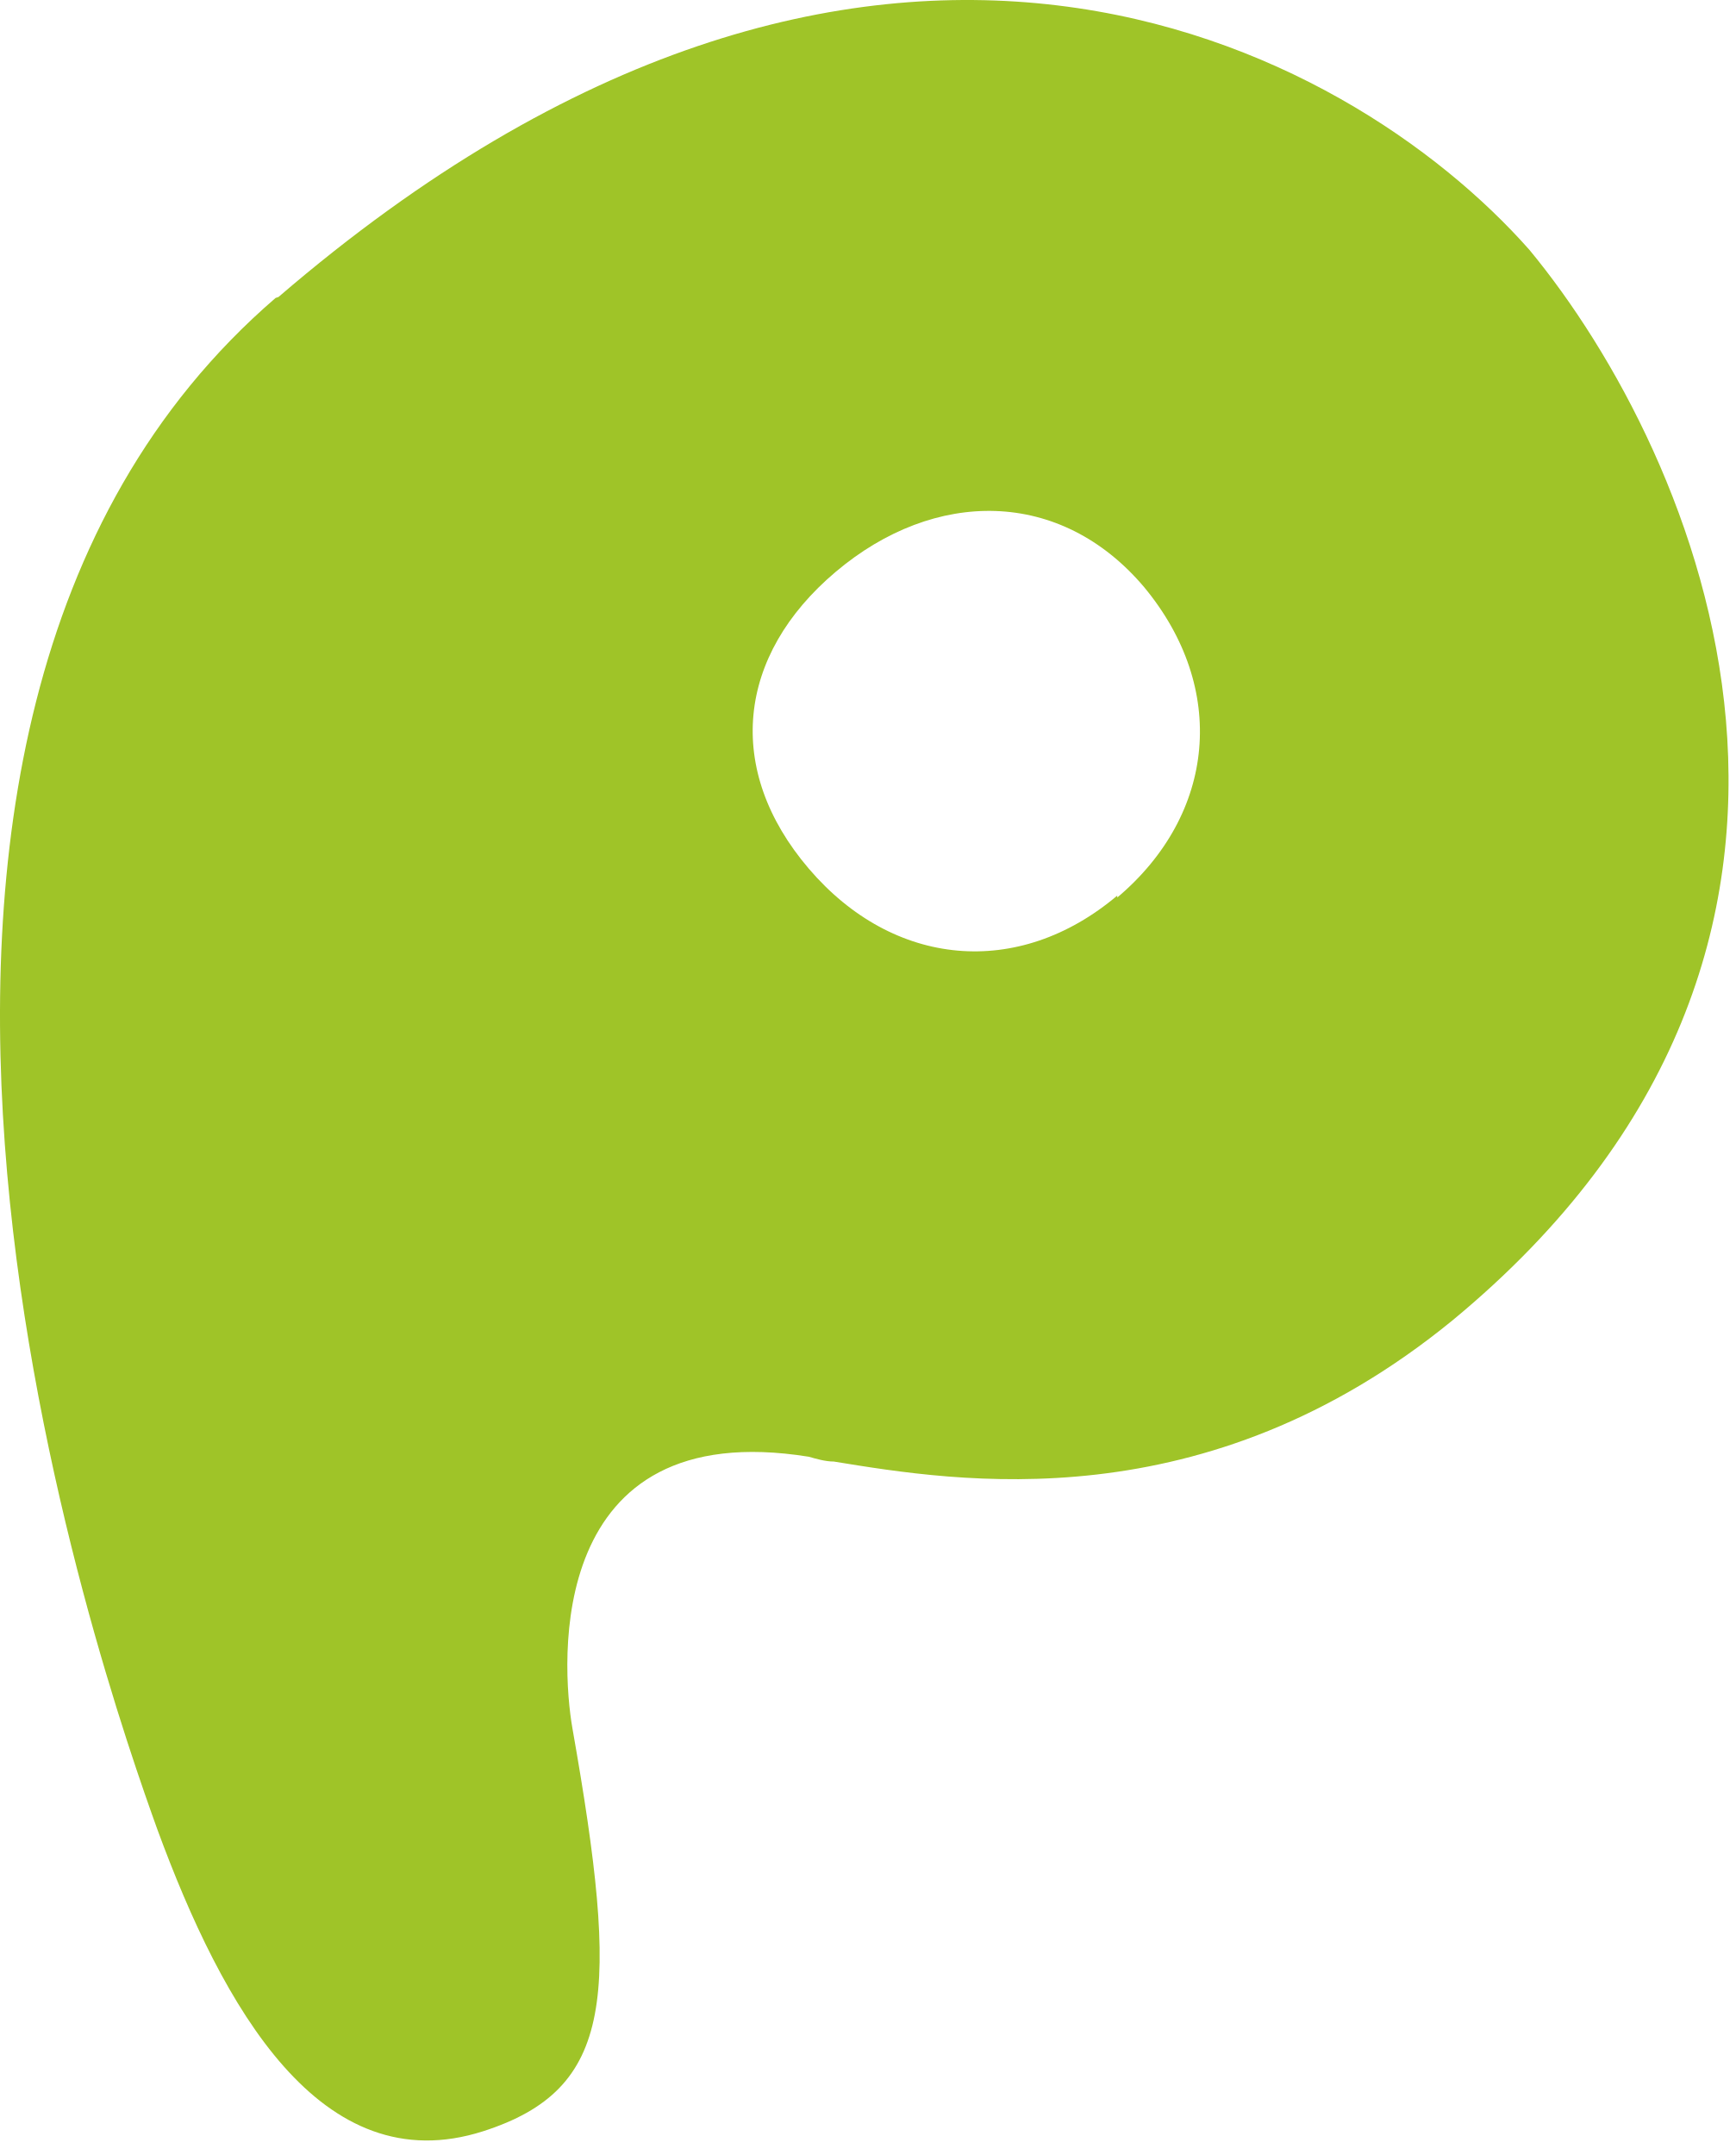
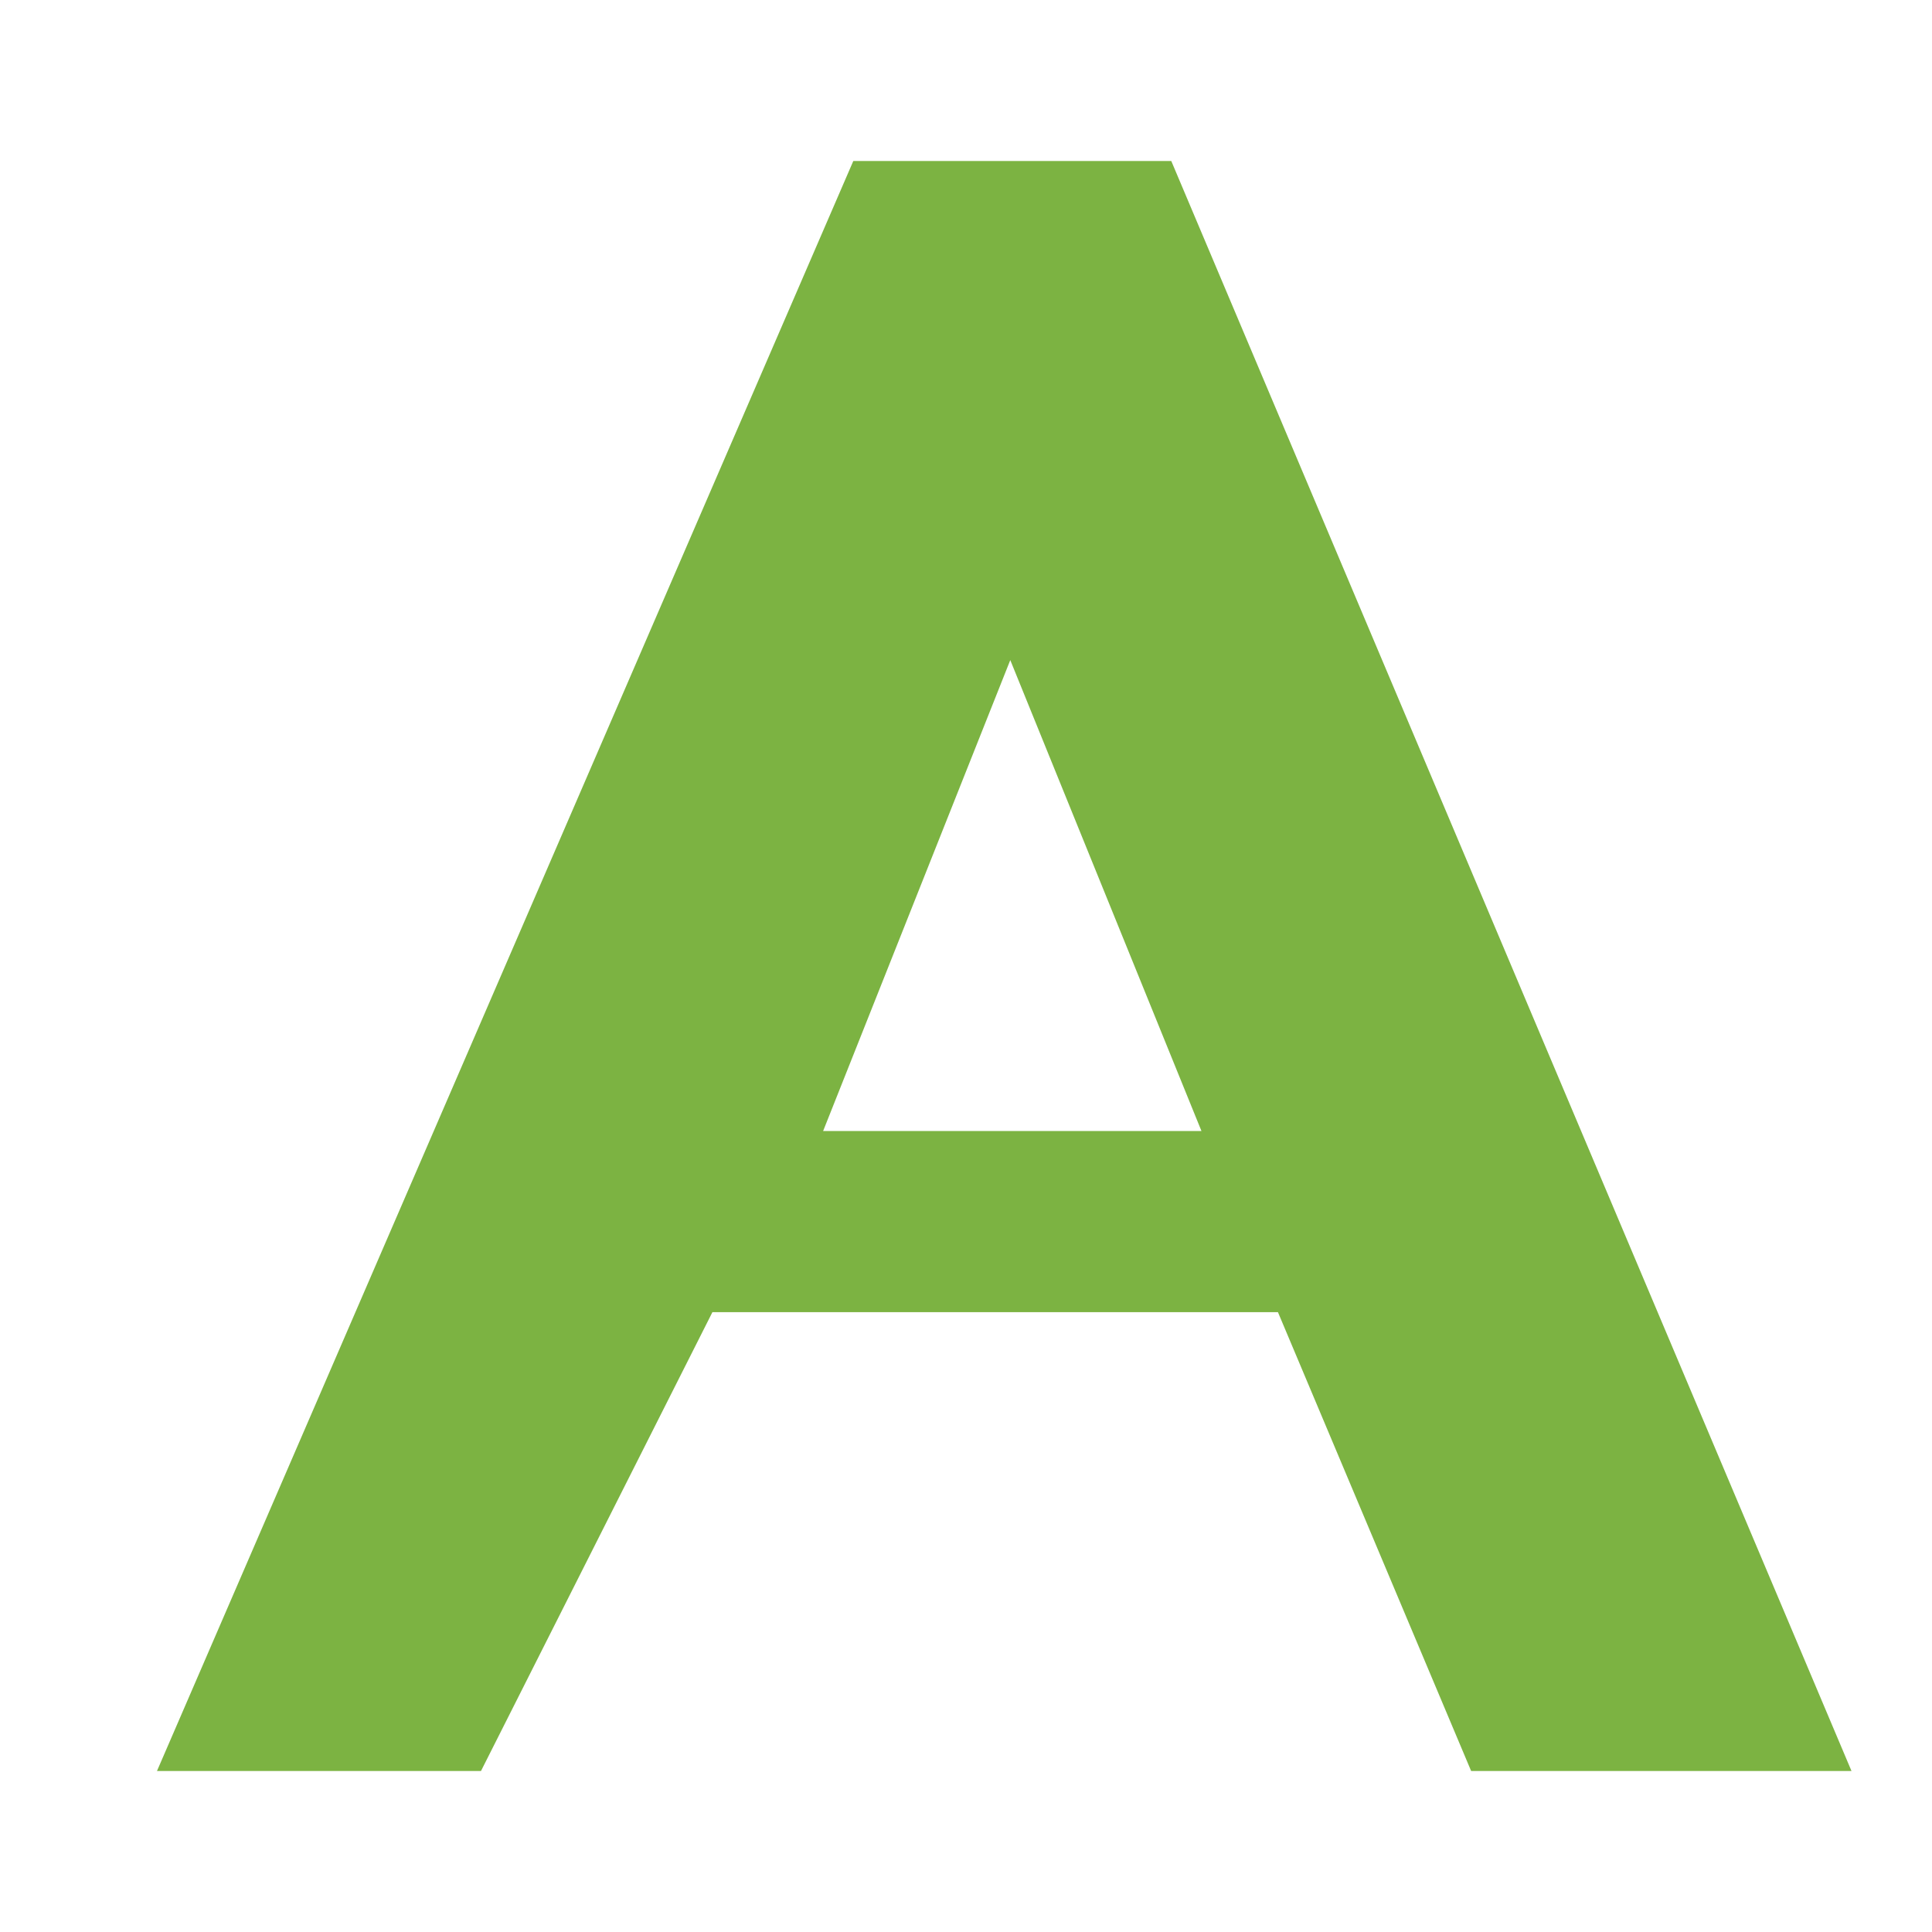
- <svg xmlns="http://www.w3.org/2000/svg" width="91" height="113" viewBox="0 0 91 113" fill="none">
-   <path fill-rule="evenodd" clip-rule="evenodd" d="M14.603 15.573C45.589 -11.08 70.629 2.272 80.202 13.104C89.07 23.836 100.154 49.431 76.171 69.231C63.172 79.862 50.224 77.696 43.724 76.638C43.271 76.638 42.767 76.487 42.414 76.386C28.609 74.169 29.416 87.218 30.02 90.644C32.489 104.651 32.237 109.538 25.334 111.755C16.82 114.476 11.681 105.256 8.254 95.935C5.534 88.377 -12.101 38.498 14.452 15.623L14.603 15.573ZM58.587 47.063C63.777 42.679 64.382 36.079 59.998 30.789C55.615 25.599 49.015 25.599 43.825 29.983C38.636 34.366 37.981 40.362 42.414 45.551C46.848 50.741 53.398 51.345 58.587 46.962V47.063Z" fill="#9FC428" />
+ <svg xmlns="http://www.w3.org/2000/svg" width="96" height="96" viewBox="0 0 96 96" fill="none" role="img" aria-labelledby="title">
+   <path fill-rule="evenodd" clip-rule="evenodd" d="M42.4 8H58.2L92 88H73.1L63.5 65.2H35.4L23.9 88H7.8L42.4 8ZM50.2 32.8L40.9 56.2H59.7L50.2 32.8Z" fill="#7CB342" />
</svg>
